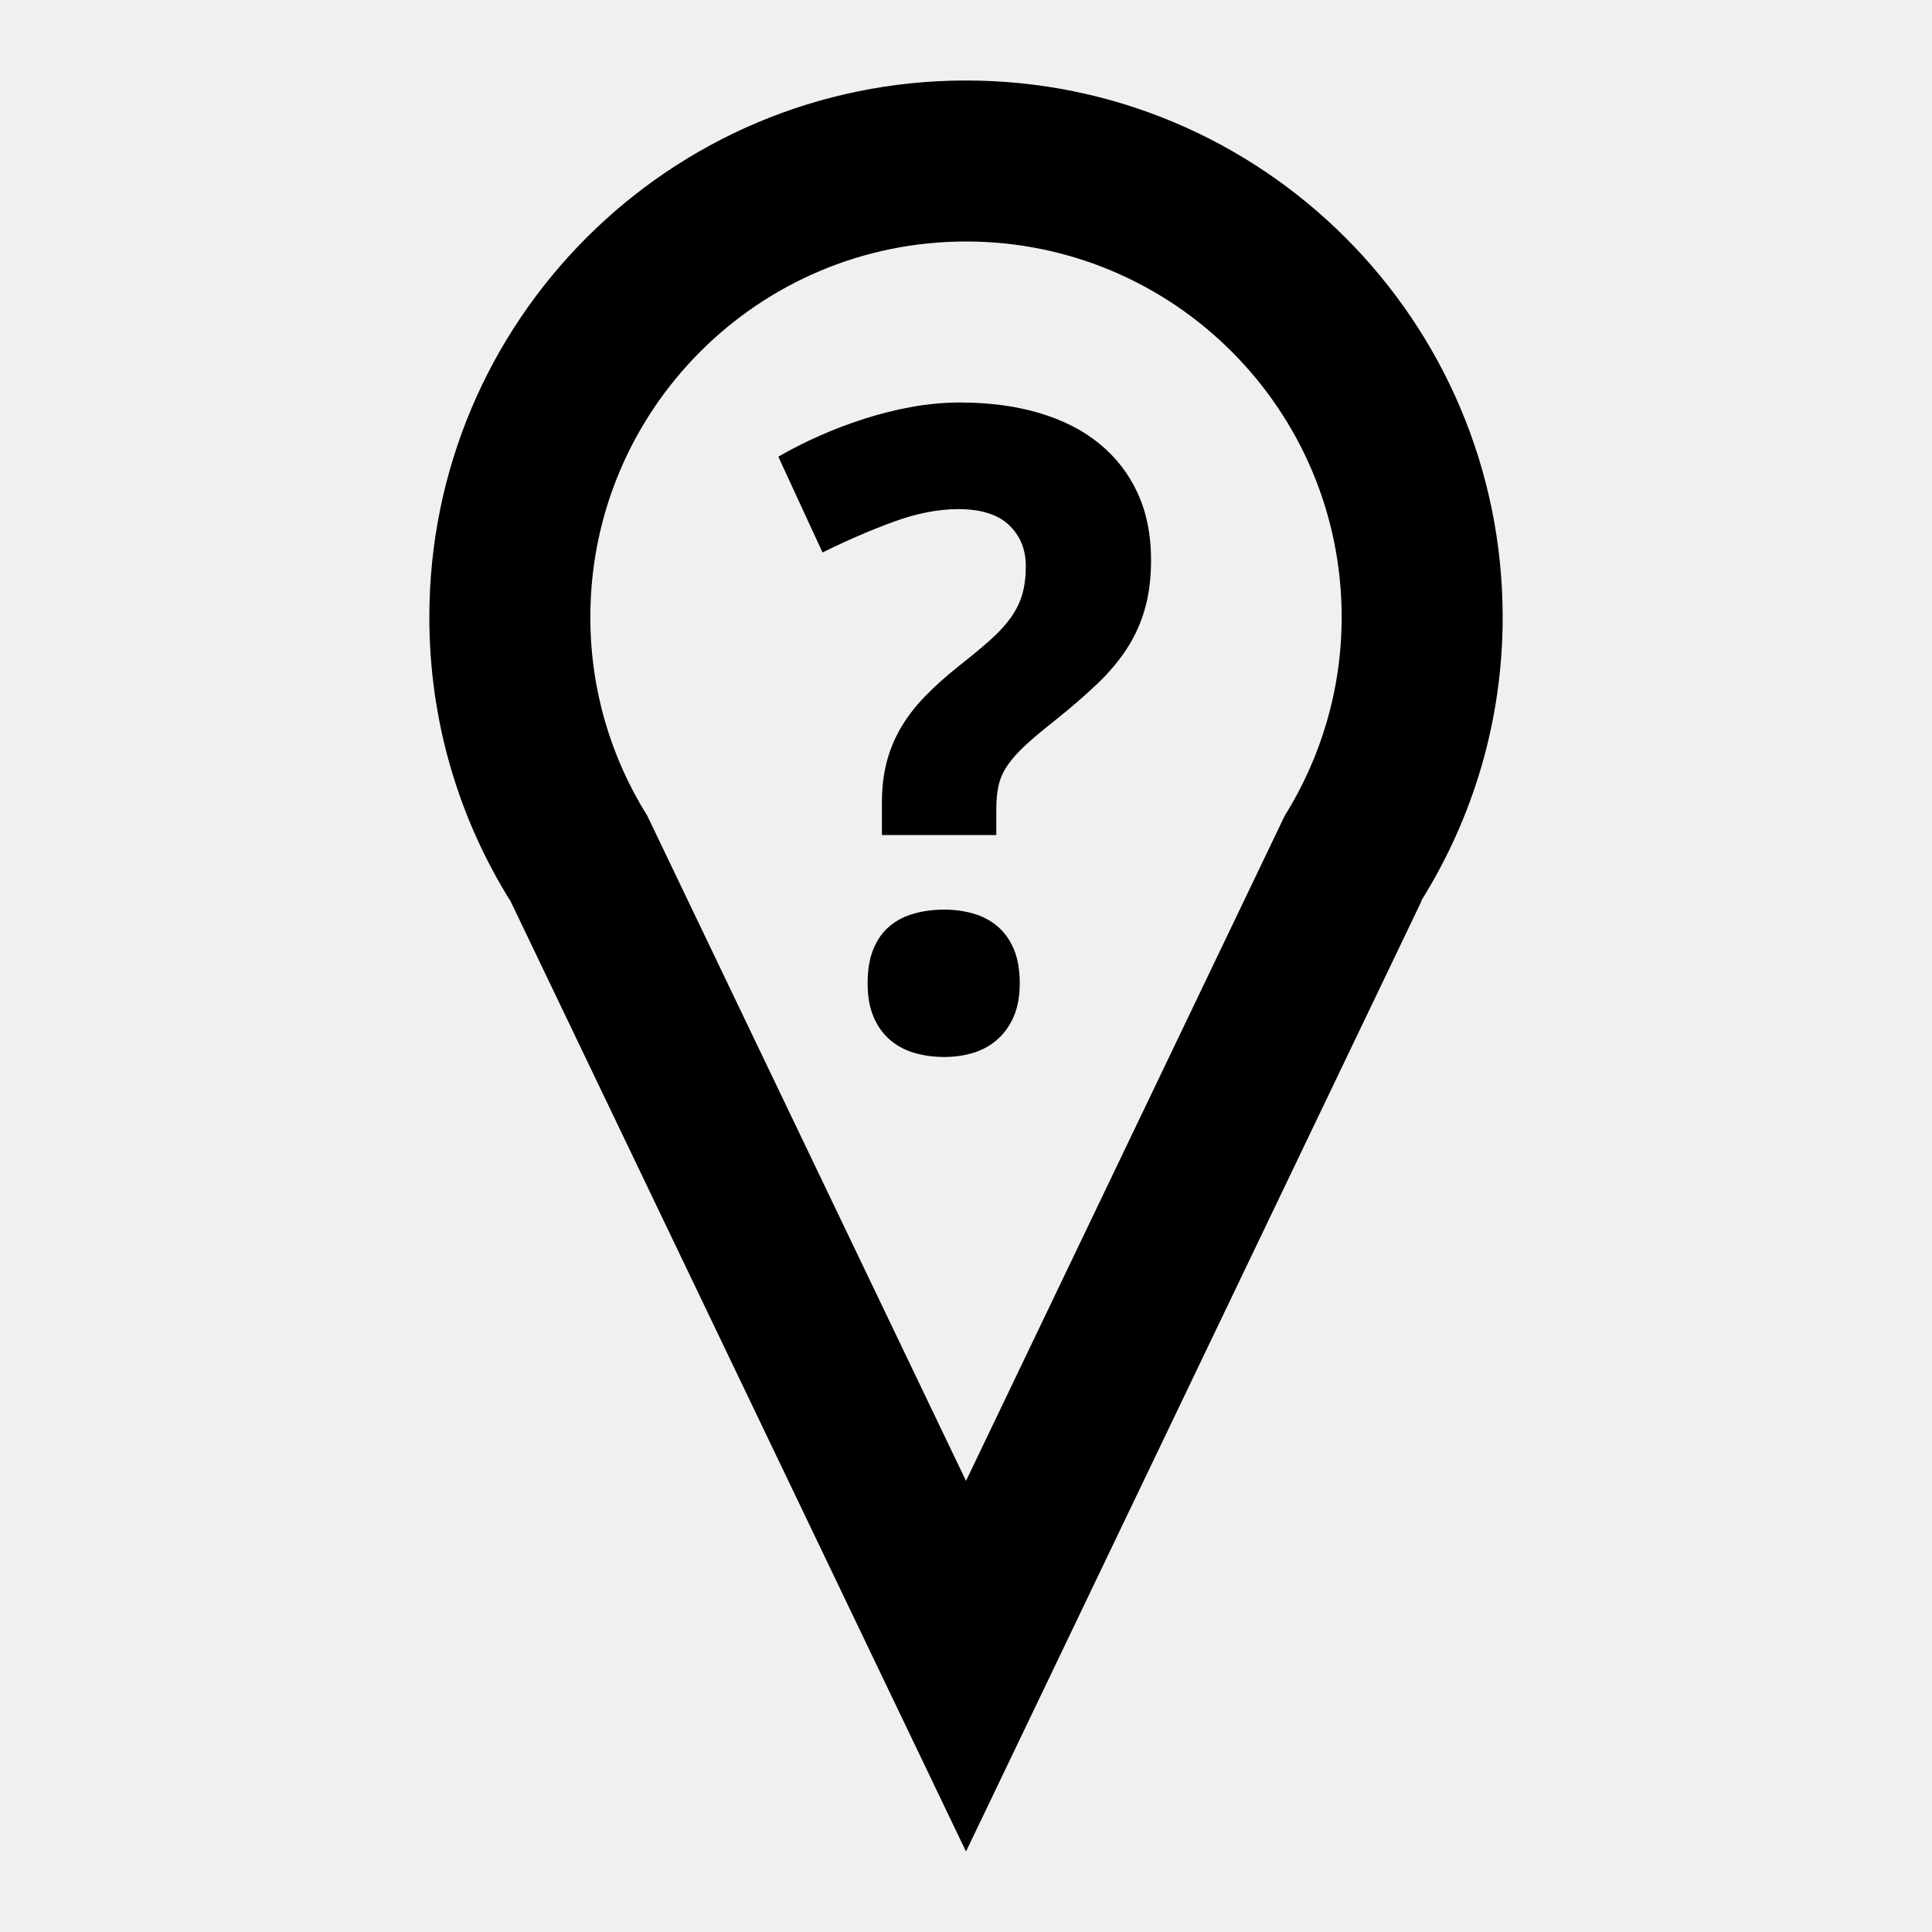
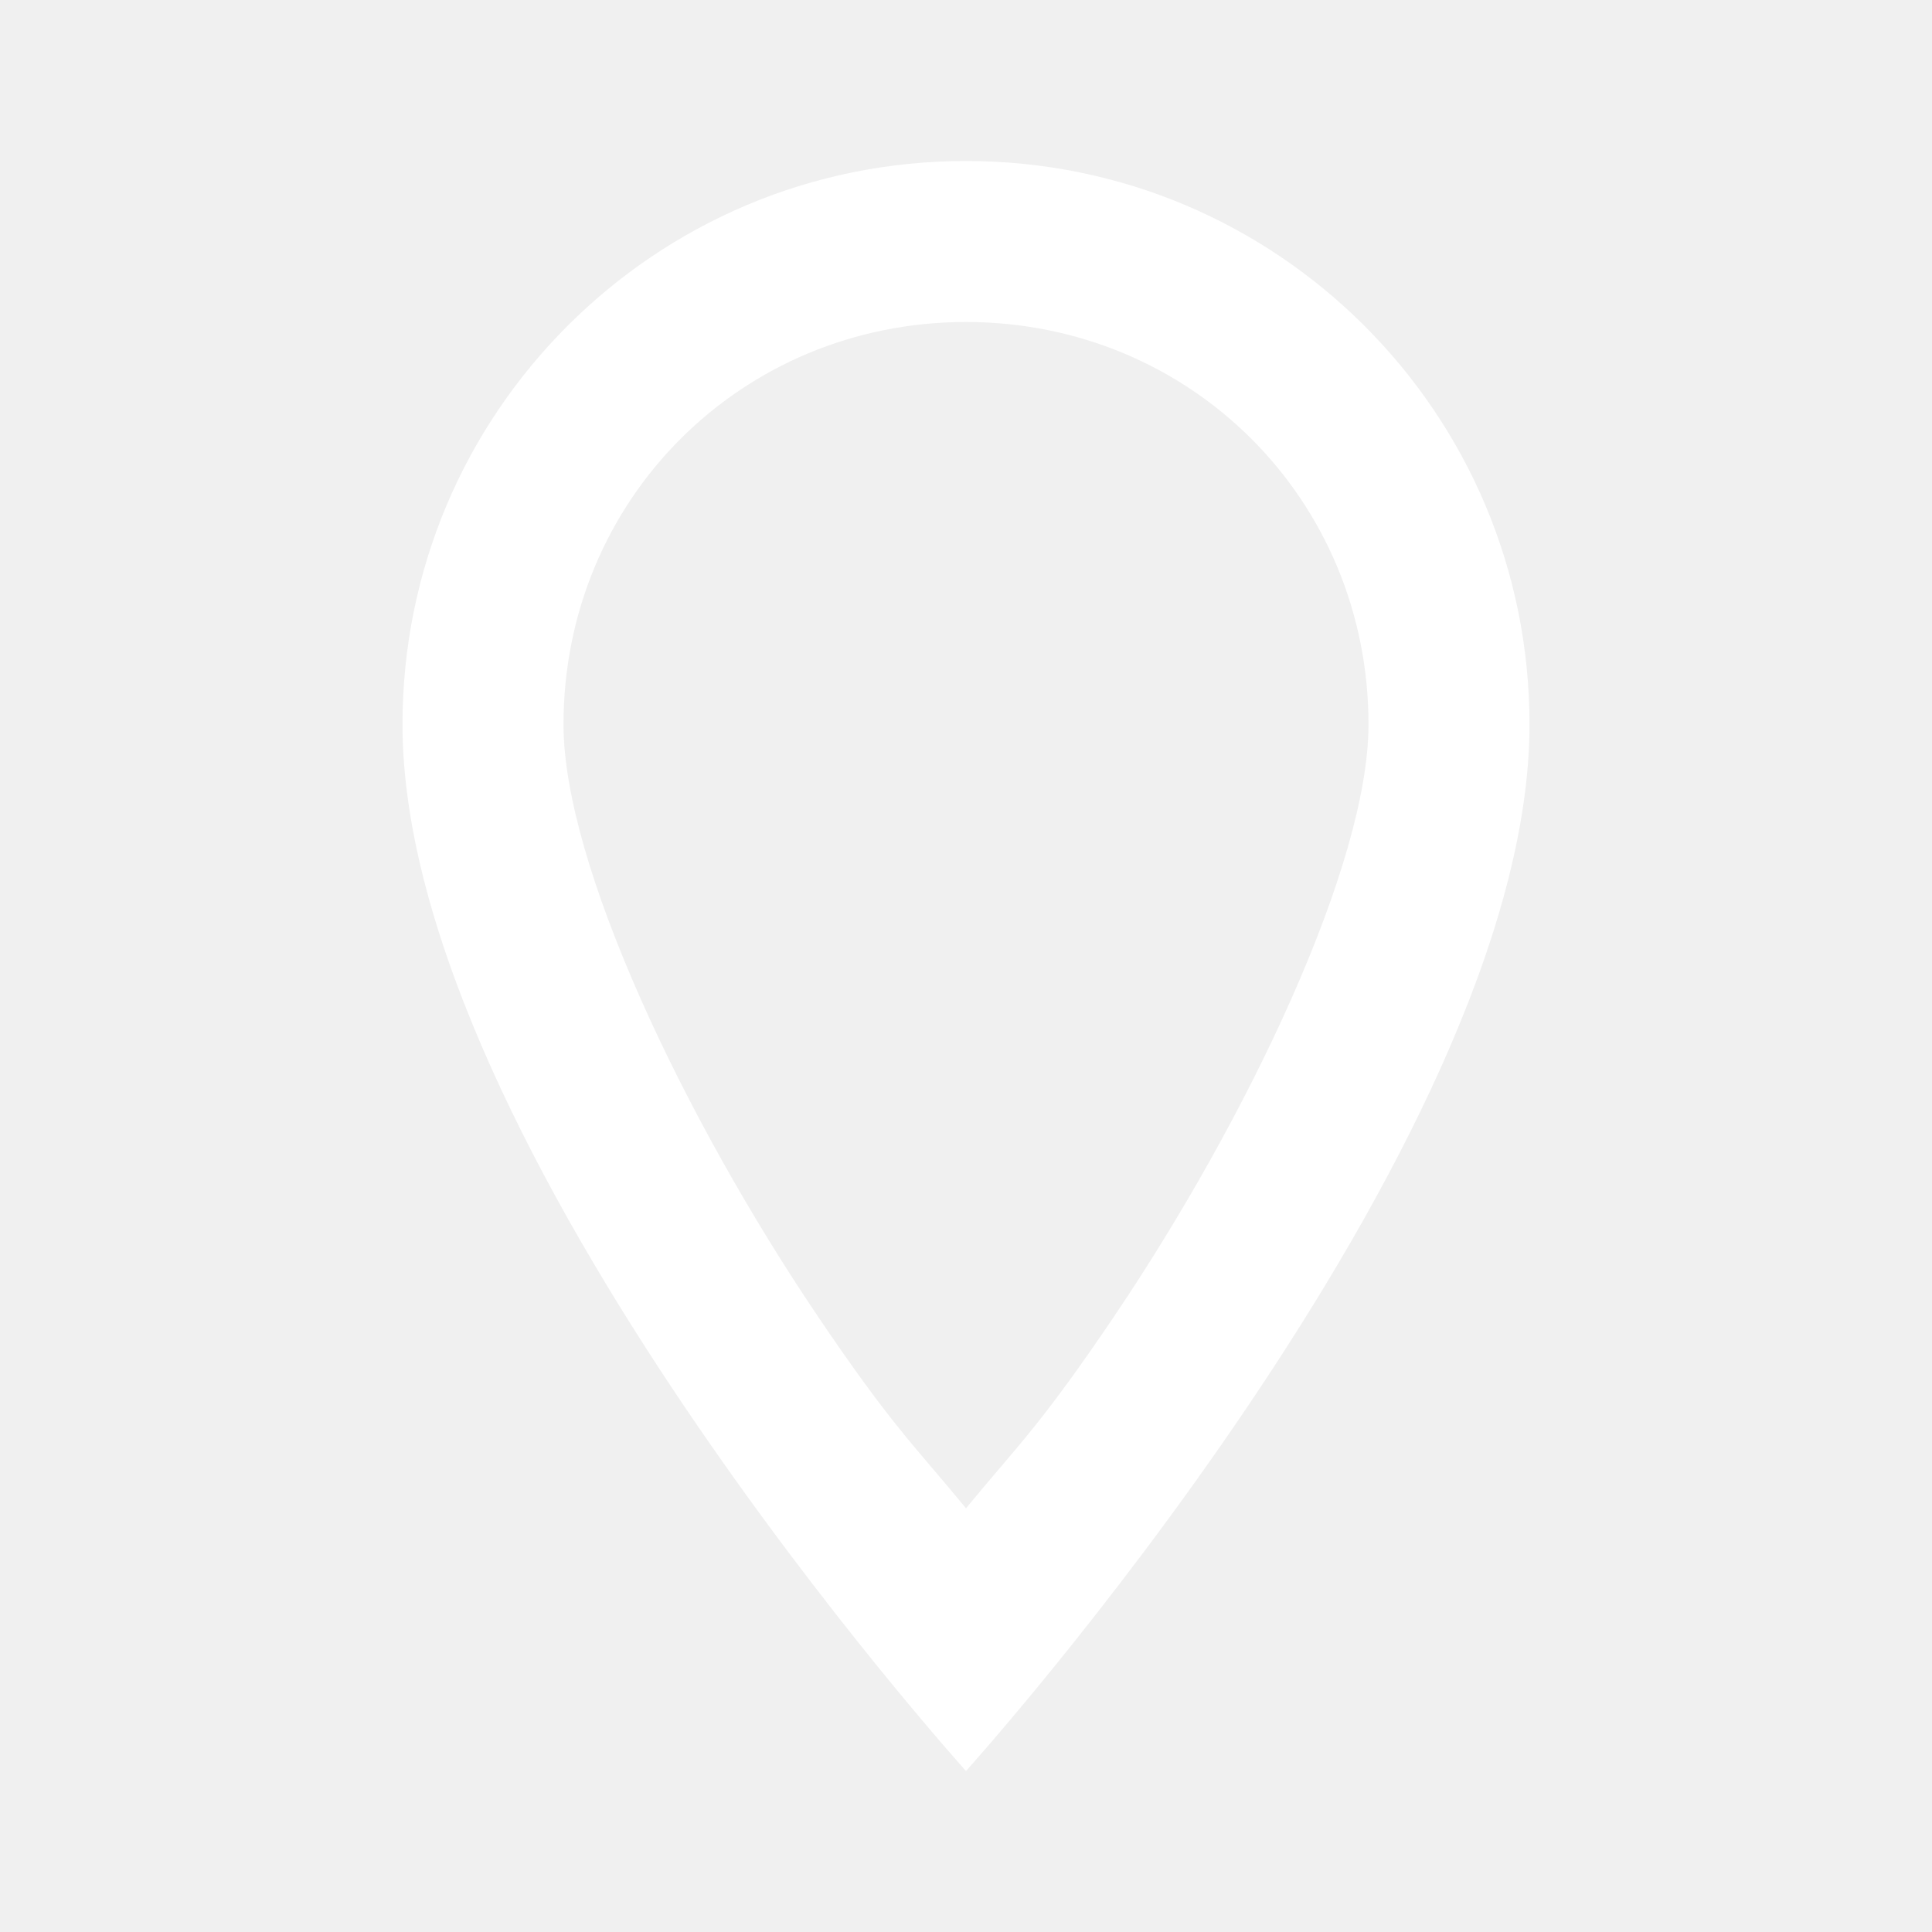
- <svg xmlns="http://www.w3.org/2000/svg" xmlns:xlink="http://www.w3.org/1999/xlink" width="72" height="72" id="svg2996" version="1.1">
-   <defs id="defs2998">
-     <radialGradient xlink:href="#linearGradient3785" id="radialGradient3791" cx="72" cy="72" fx="72" fy="72" r="60" gradientUnits="userSpaceOnUse" />
-     <linearGradient id="linearGradient3785">
-       <stop style="stop-color:#3e3e3e;stop-opacity:1;" offset="0" id="stop3787" />
-       <stop style="stop-color:#000000;stop-opacity:1;" offset="1" id="stop3789" />
-     </linearGradient>
-     <radialGradient r="60" fy="72" fx="72" cy="72" cx="72" gradientUnits="userSpaceOnUse" id="radialGradient3926" xlink:href="#linearGradient3785" />
-     <radialGradient xlink:href="#linearGradient3785" id="radialGradient3969" gradientUnits="userSpaceOnUse" cx="72" cy="72" fx="72" fy="72" r="60" />
-   </defs>
-   <g id="layer1" transform="translate(0,40)">
-     <path style="fill:#000000;fill-opacity:1;stroke:none" d="M 36 3 C 24.954 3 16 11.954 16 23 C 16 26.892 17.108 30.521 19.031 33.594 L 36 69 L 52.969 33.594 C 52.973 33.586 52.964 33.57 52.969 33.562 C 54.883 30.495 56 26.882 56 23 C 56 11.954 47.046 3 36 3 z M 36 9 C 43.732 9 50 15.268 50 23 C 50 25.717 49.215 28.259 47.875 30.406 L 36 55.188 L 24.125 30.406 C 22.779 28.256 22 25.724 22 23 C 22 15.268 28.268 9 36 9 z " transform="translate(0,-40)" id="path3831" />
-     <g transform="matrix(0.3906264,0,0,0.3906264,-114.6109,-225.137)" id="_x32__action_help" style="fill:#000000">
-       <g id="g1123" style="fill:#000000">
-         <path style="fill:#000000" d="m 377.54,553.616 v -3.06 c 0,-1.406 0.145,-2.681 0.435,-3.825 0.289,-1.144 0.729,-2.232 1.322,-3.267 0.594,-1.033 1.357,-2.039 2.295,-3.018 0.937,-0.979 2.068,-1.992 3.391,-3.039 1.158,-0.91 2.137,-1.724 2.936,-2.44 0.8,-0.716 1.447,-1.427 1.943,-2.13 0.496,-0.702 0.855,-1.439 1.076,-2.211 0.221,-0.772 0.33,-1.669 0.33,-2.688 0,-1.571 -0.531,-2.867 -1.592,-3.887 -1.062,-1.021 -2.682,-1.53 -4.858,-1.53 -1.902,0 -3.948,0.4 -6.141,1.199 -2.19,0.8 -4.459,1.778 -6.802,2.937 l -4.218,-9.139 c 1.185,-0.688 2.474,-1.344 3.866,-1.964 1.393,-0.621 2.839,-1.172 4.342,-1.654 1.502,-0.481 3.024,-0.861 4.568,-1.137 1.544,-0.276 3.061,-0.414 4.549,-0.414 2.813,0 5.348,0.339 7.608,1.014 2.261,0.676 4.177,1.66 5.747,2.956 1.572,1.296 2.777,2.868 3.619,4.714 0.84,1.848 1.261,3.956 1.261,6.326 0,1.736 -0.193,3.288 -0.579,4.652 -0.386,1.363 -0.957,2.633 -1.715,3.804 -0.76,1.173 -1.71,2.303 -2.854,3.391 -1.145,1.089 -2.475,2.24 -3.99,3.453 -1.158,0.909 -2.103,1.702 -2.834,2.378 -0.73,0.675 -1.302,1.315 -1.715,1.922 -0.414,0.607 -0.696,1.234 -0.848,1.882 -0.152,0.648 -0.228,1.412 -0.228,2.294 v 2.481 H 377.54 z m -1.364,14.142 c 0,-1.295 0.186,-2.391 0.559,-3.287 0.371,-0.896 0.889,-1.619 1.55,-2.171 0.661,-0.552 1.44,-0.95 2.337,-1.198 0.895,-0.249 1.853,-0.373 2.873,-0.373 0.965,0 1.882,0.124 2.75,0.373 0.867,0.248 1.633,0.646 2.295,1.198 0.661,0.552 1.185,1.275 1.57,2.171 0.387,0.896 0.58,1.992 0.58,3.287 0,1.241 -0.193,2.302 -0.58,3.184 -0.386,0.883 -0.909,1.613 -1.57,2.192 -0.662,0.578 -1.428,0.998 -2.295,1.261 -0.868,0.262 -1.785,0.393 -2.75,0.393 -1.021,0 -1.979,-0.131 -2.873,-0.393 -0.896,-0.263 -1.676,-0.683 -2.337,-1.261 -0.661,-0.579 -1.179,-1.31 -1.55,-2.192 -0.374,-0.882 -0.559,-1.943 -0.559,-3.184 z" id="path1125" />
-       </g>
-     </g>
-   </g>
+ <svg xmlns="http://www.w3.org/2000/svg" width="24" height="24" viewBox="0 0 24 24" id="svg2" version="1.1">
+   <defs id="defs8" />
+   <path style="color:#000000;font-style:normal;font-variant:normal;font-weight:normal;font-stretch:normal;font-size:medium;line-height:normal;font-family:sans-serif;text-indent:0;text-align:start;text-decoration:none;text-decoration-line:none;text-decoration-style:solid;text-decoration-color:#000000;letter-spacing:normal;word-spacing:normal;text-transform:none;direction:ltr;block-progression:tb;writing-mode:lr-tb;baseline-shift:baseline;text-anchor:start;white-space:normal;clip-rule:nonzero;display:inline;overflow:visible;visibility:visible;opacity:1;isolation:auto;mix-blend-mode:normal;color-interpolation:sRGB;color-interpolation-filters:linearRGB;solid-color:#000000;solid-opacity:1;fill:#ffffff;fill-opacity:1;fill-rule:nonzero;stroke:none;stroke-width:4;stroke-linecap:butt;stroke-linejoin:miter;stroke-miterlimit:4;stroke-dasharray:none;stroke-dashoffset:0;stroke-opacity:1;color-rendering:auto;image-rendering:auto;shape-rendering:auto;text-rendering:auto;enable-background:accumulate" d="M 12 2 C 11.033 2 10.111 2.195 9.273 2.549 C 8.436 2.903 7.682 3.416 7.049 4.049 C 6.416 4.682 5.903 5.436 5.549 6.273 C 5.195 7.111 5 8.033 5 9 C 5 10.312 5.438 11.781 6.094 13.246 C 6.75 14.711 7.625 16.172 8.5 17.469 C 10.25 20.062 12 22 12 22 C 12 22 13.75 20.062 15.5 17.469 C 16.375 16.172 17.25 14.711 17.906 13.246 C 18.562 11.781 19 10.312 19 9 C 19 8.033 18.805 7.111 18.451 6.273 C 18.097 5.436 17.584 4.682 16.951 4.049 C 16.318 3.416 15.564 2.903 14.727 2.549 C 13.889 2.195 12.967 2 12 2 z M 12 4 C 14.792 4 17 6.208 17 9 C 17 10.736 15.504 13.886 13.842 16.35 C 12.921 17.714 12.639 17.96 12 18.736 C 11.361 17.96 11.079 17.714 10.158 16.35 C 8.496 13.886 7 10.736 7 9 C 7 6.208 9.208 4 12 4 z " id="path4153" />
</svg>
